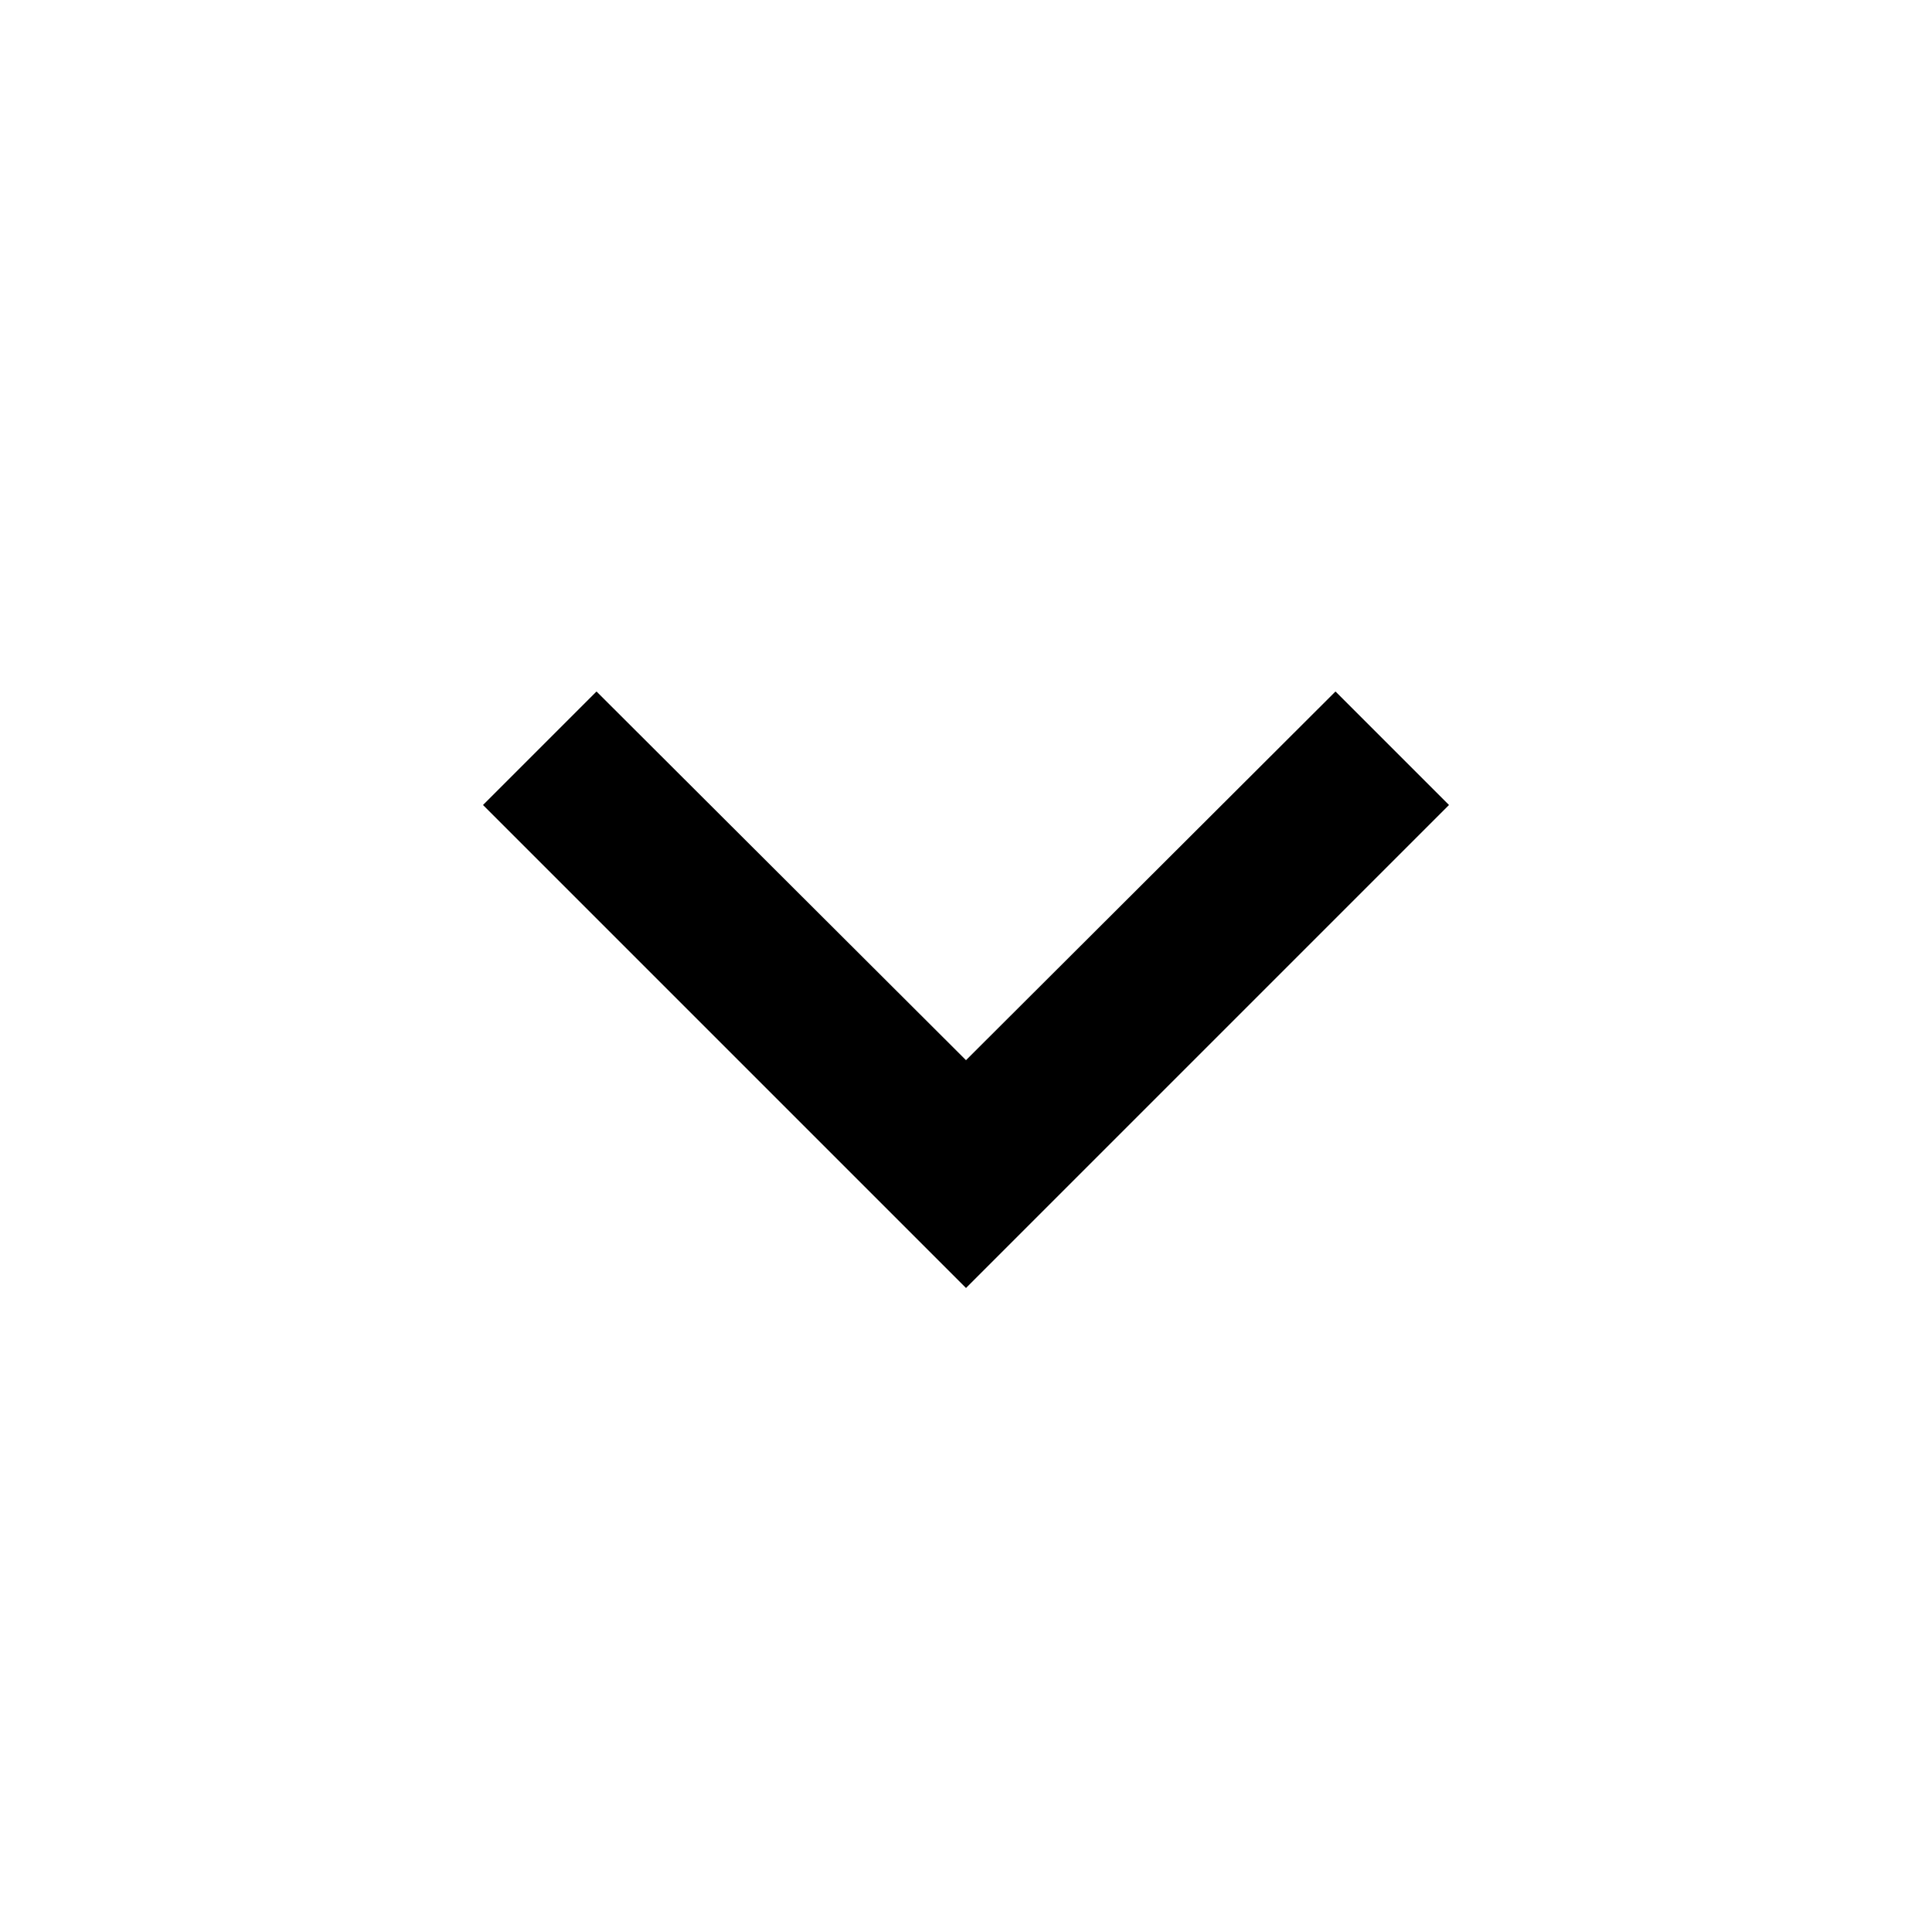
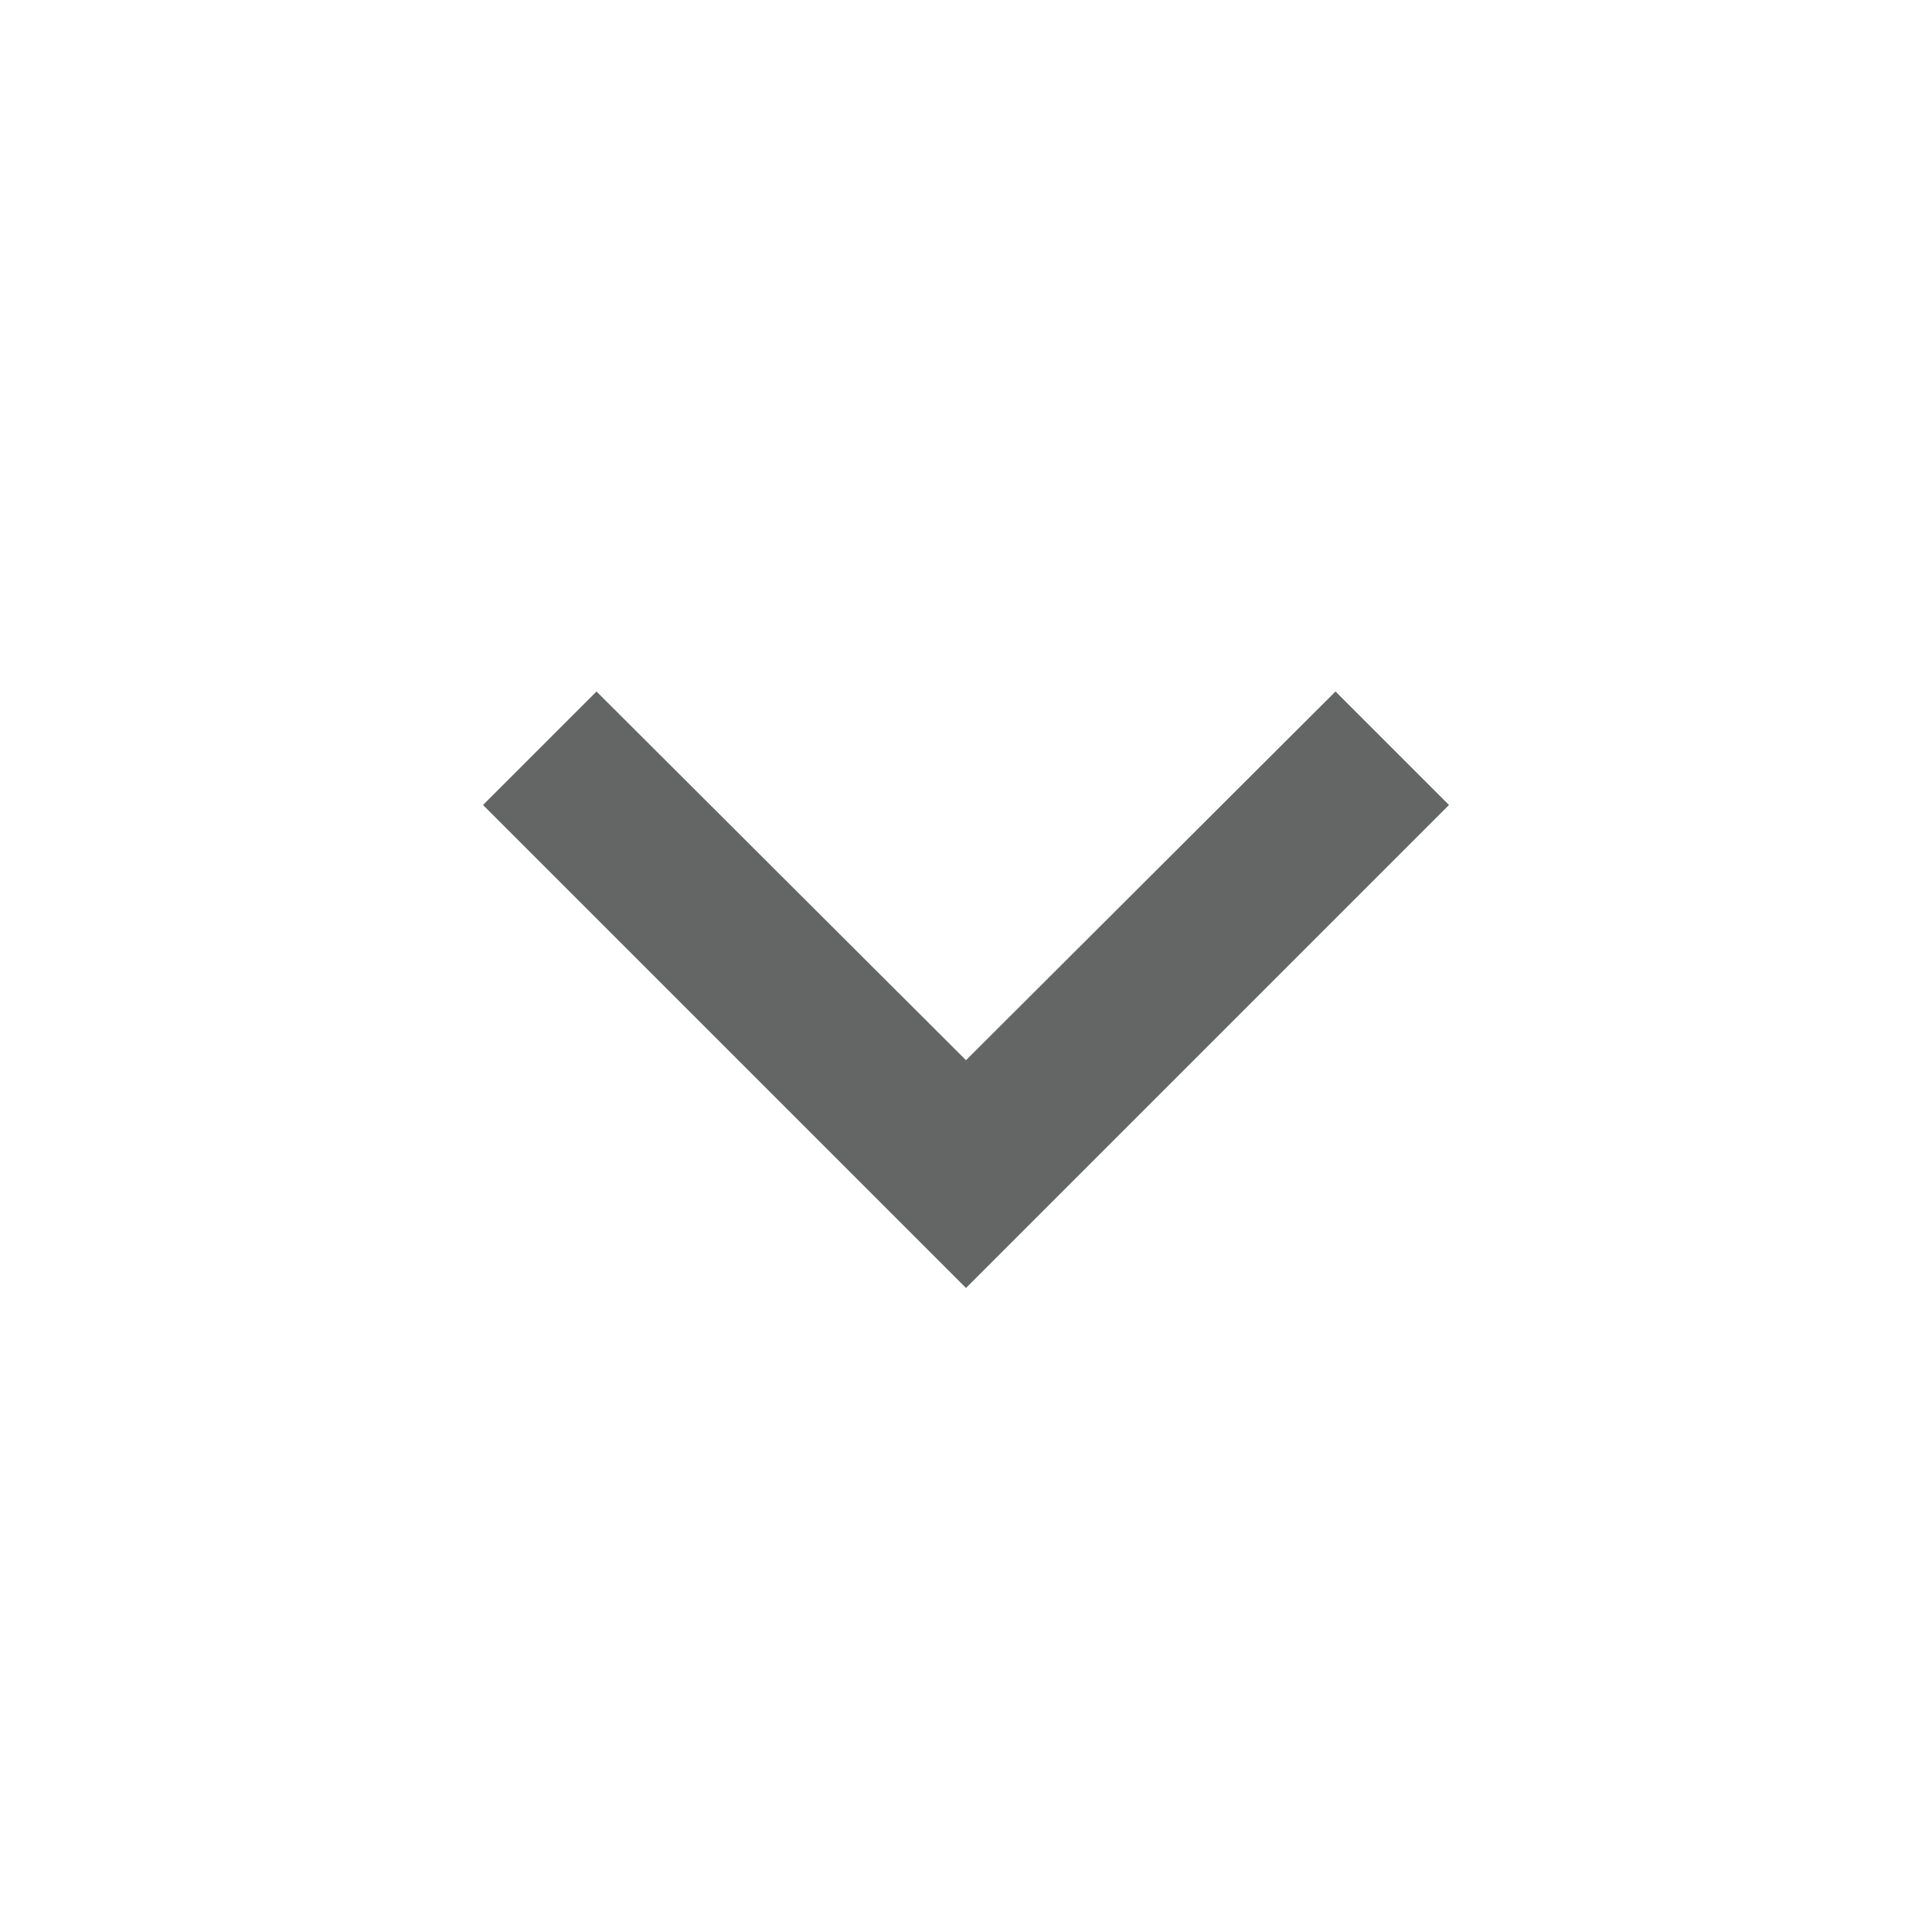
- <svg xmlns="http://www.w3.org/2000/svg" height="24px" viewBox="0 0 24 24" width="24px" fill="#000000">
+ <svg xmlns="http://www.w3.org/2000/svg" height="24px" viewBox="0 0 24 24" width="24px" fill="#646665">
  <path d="M24 24H0V0h24v24z" fill="none" opacity=".87" />
  <path d="M16.59 8.59L12 13.17 7.41 8.59 6 10l6 6 6-6-1.41-1.41z" />
</svg>
